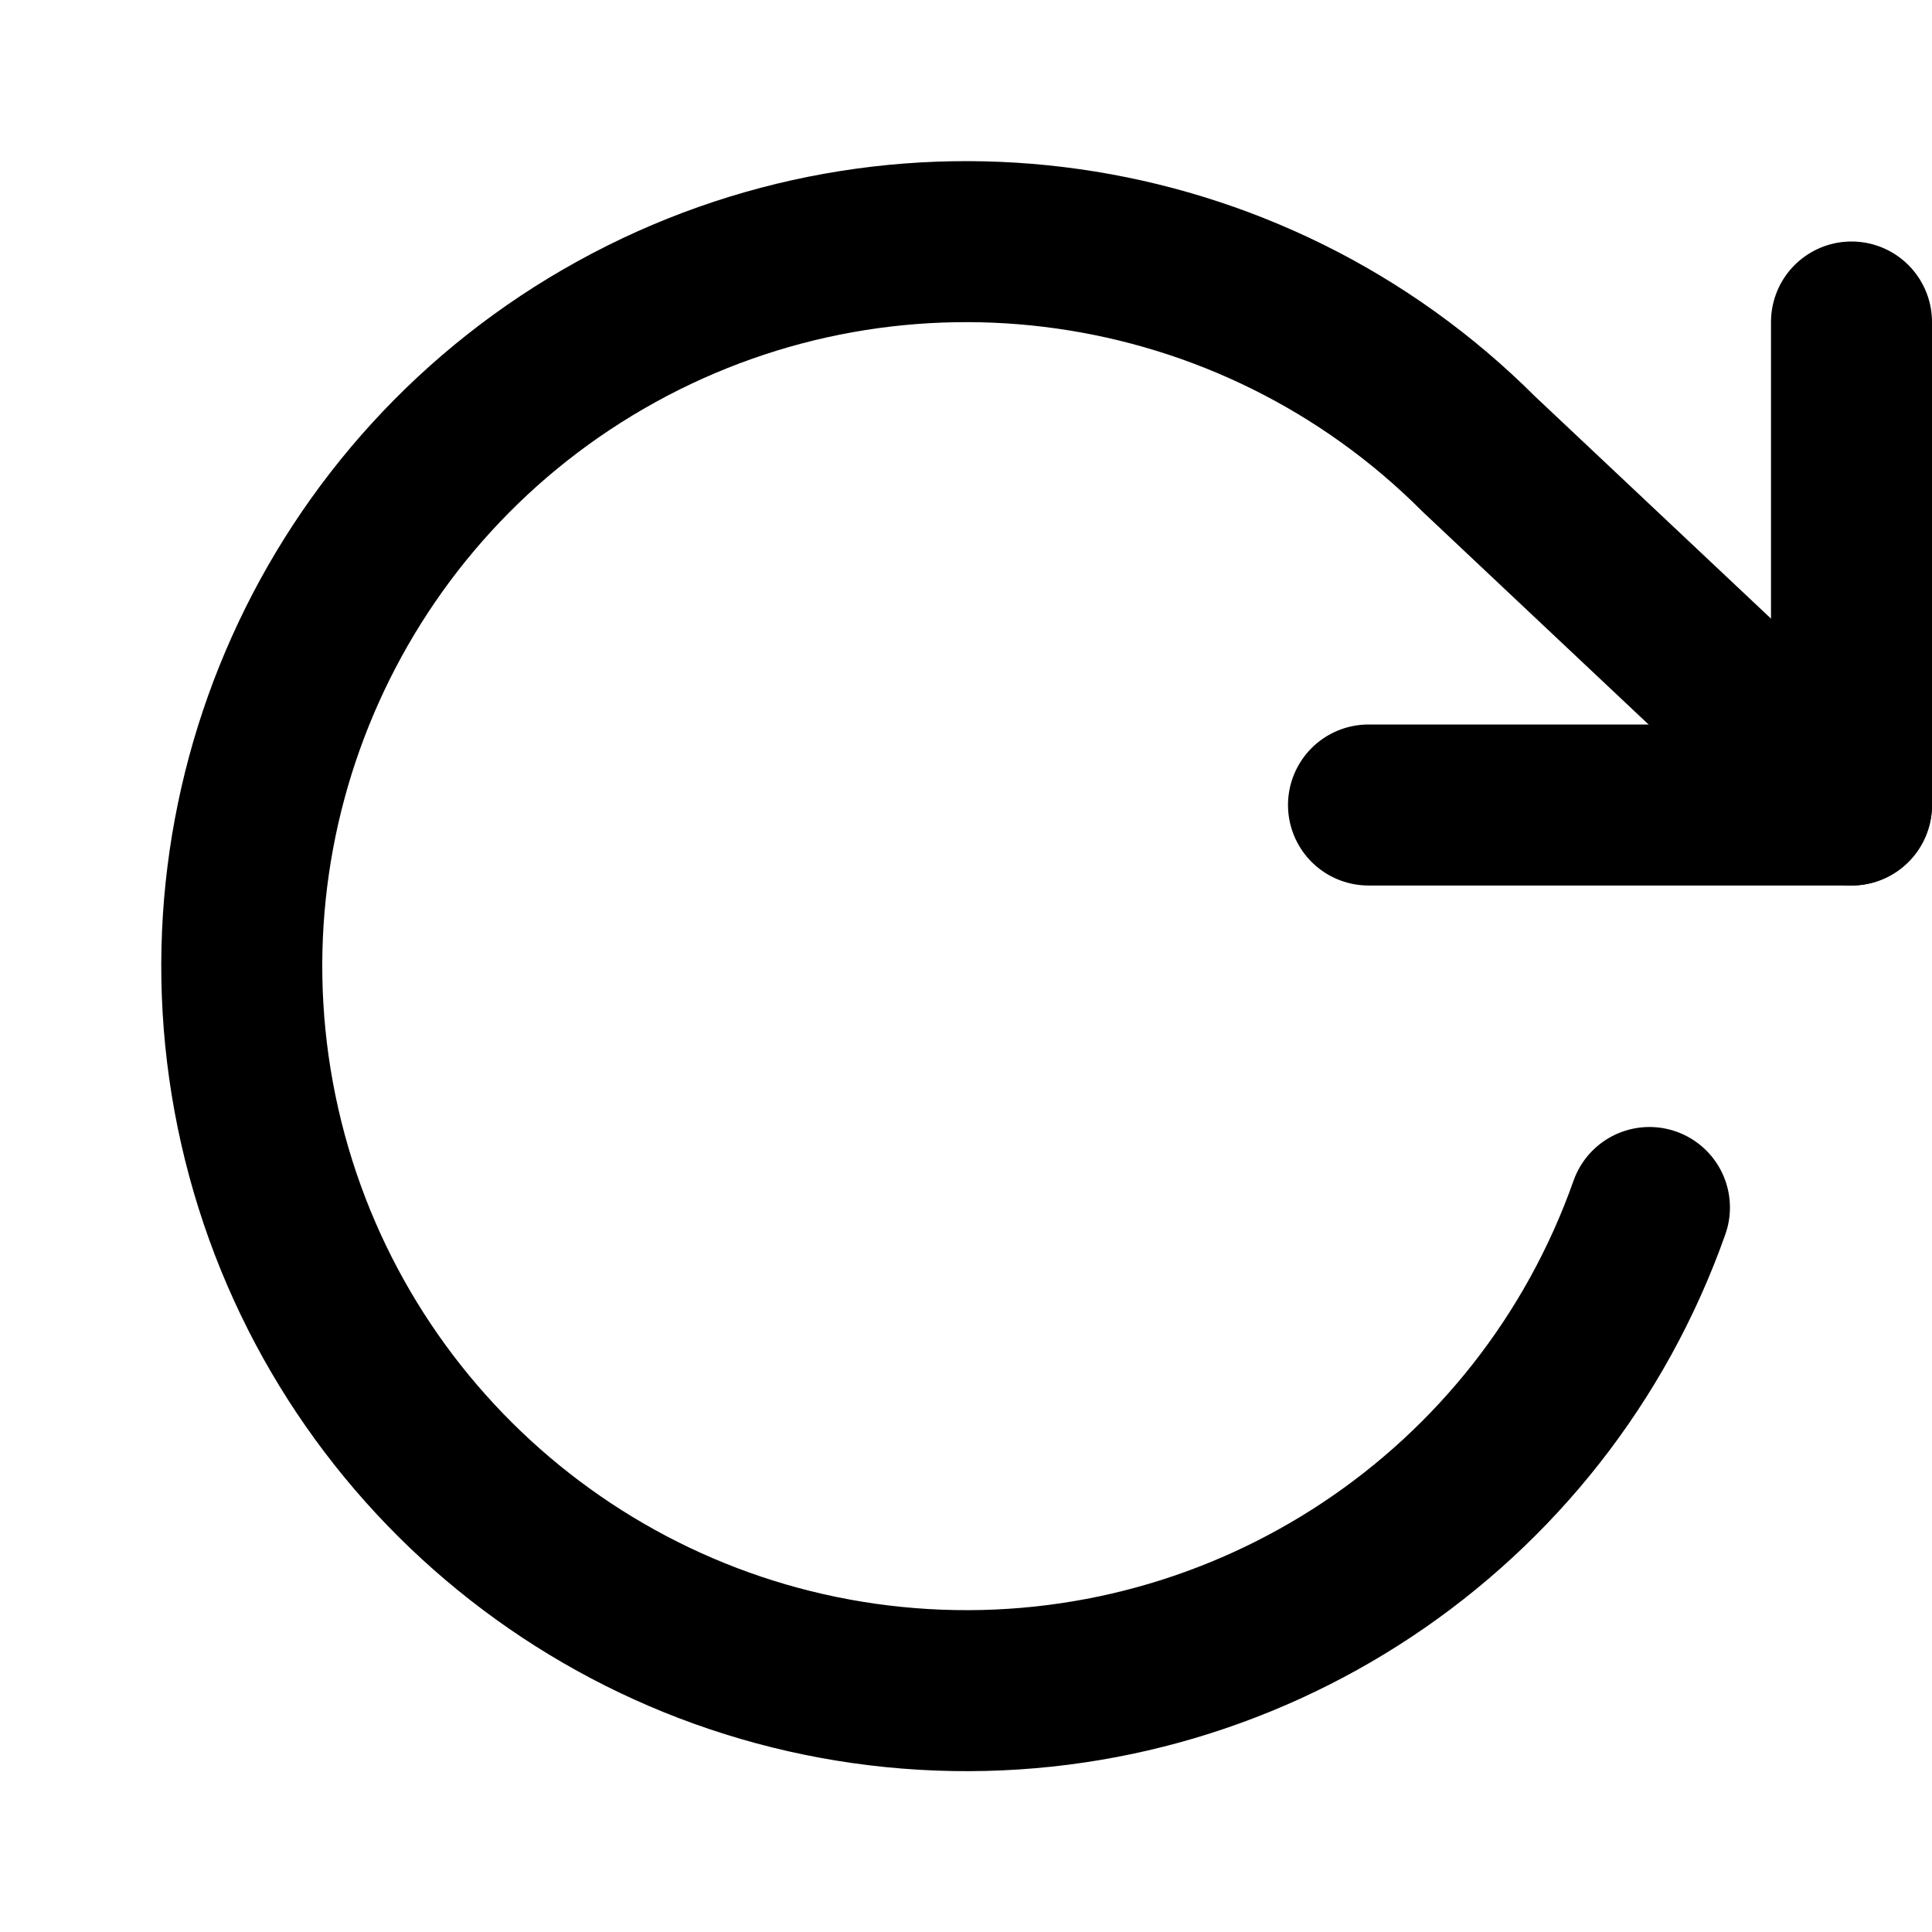
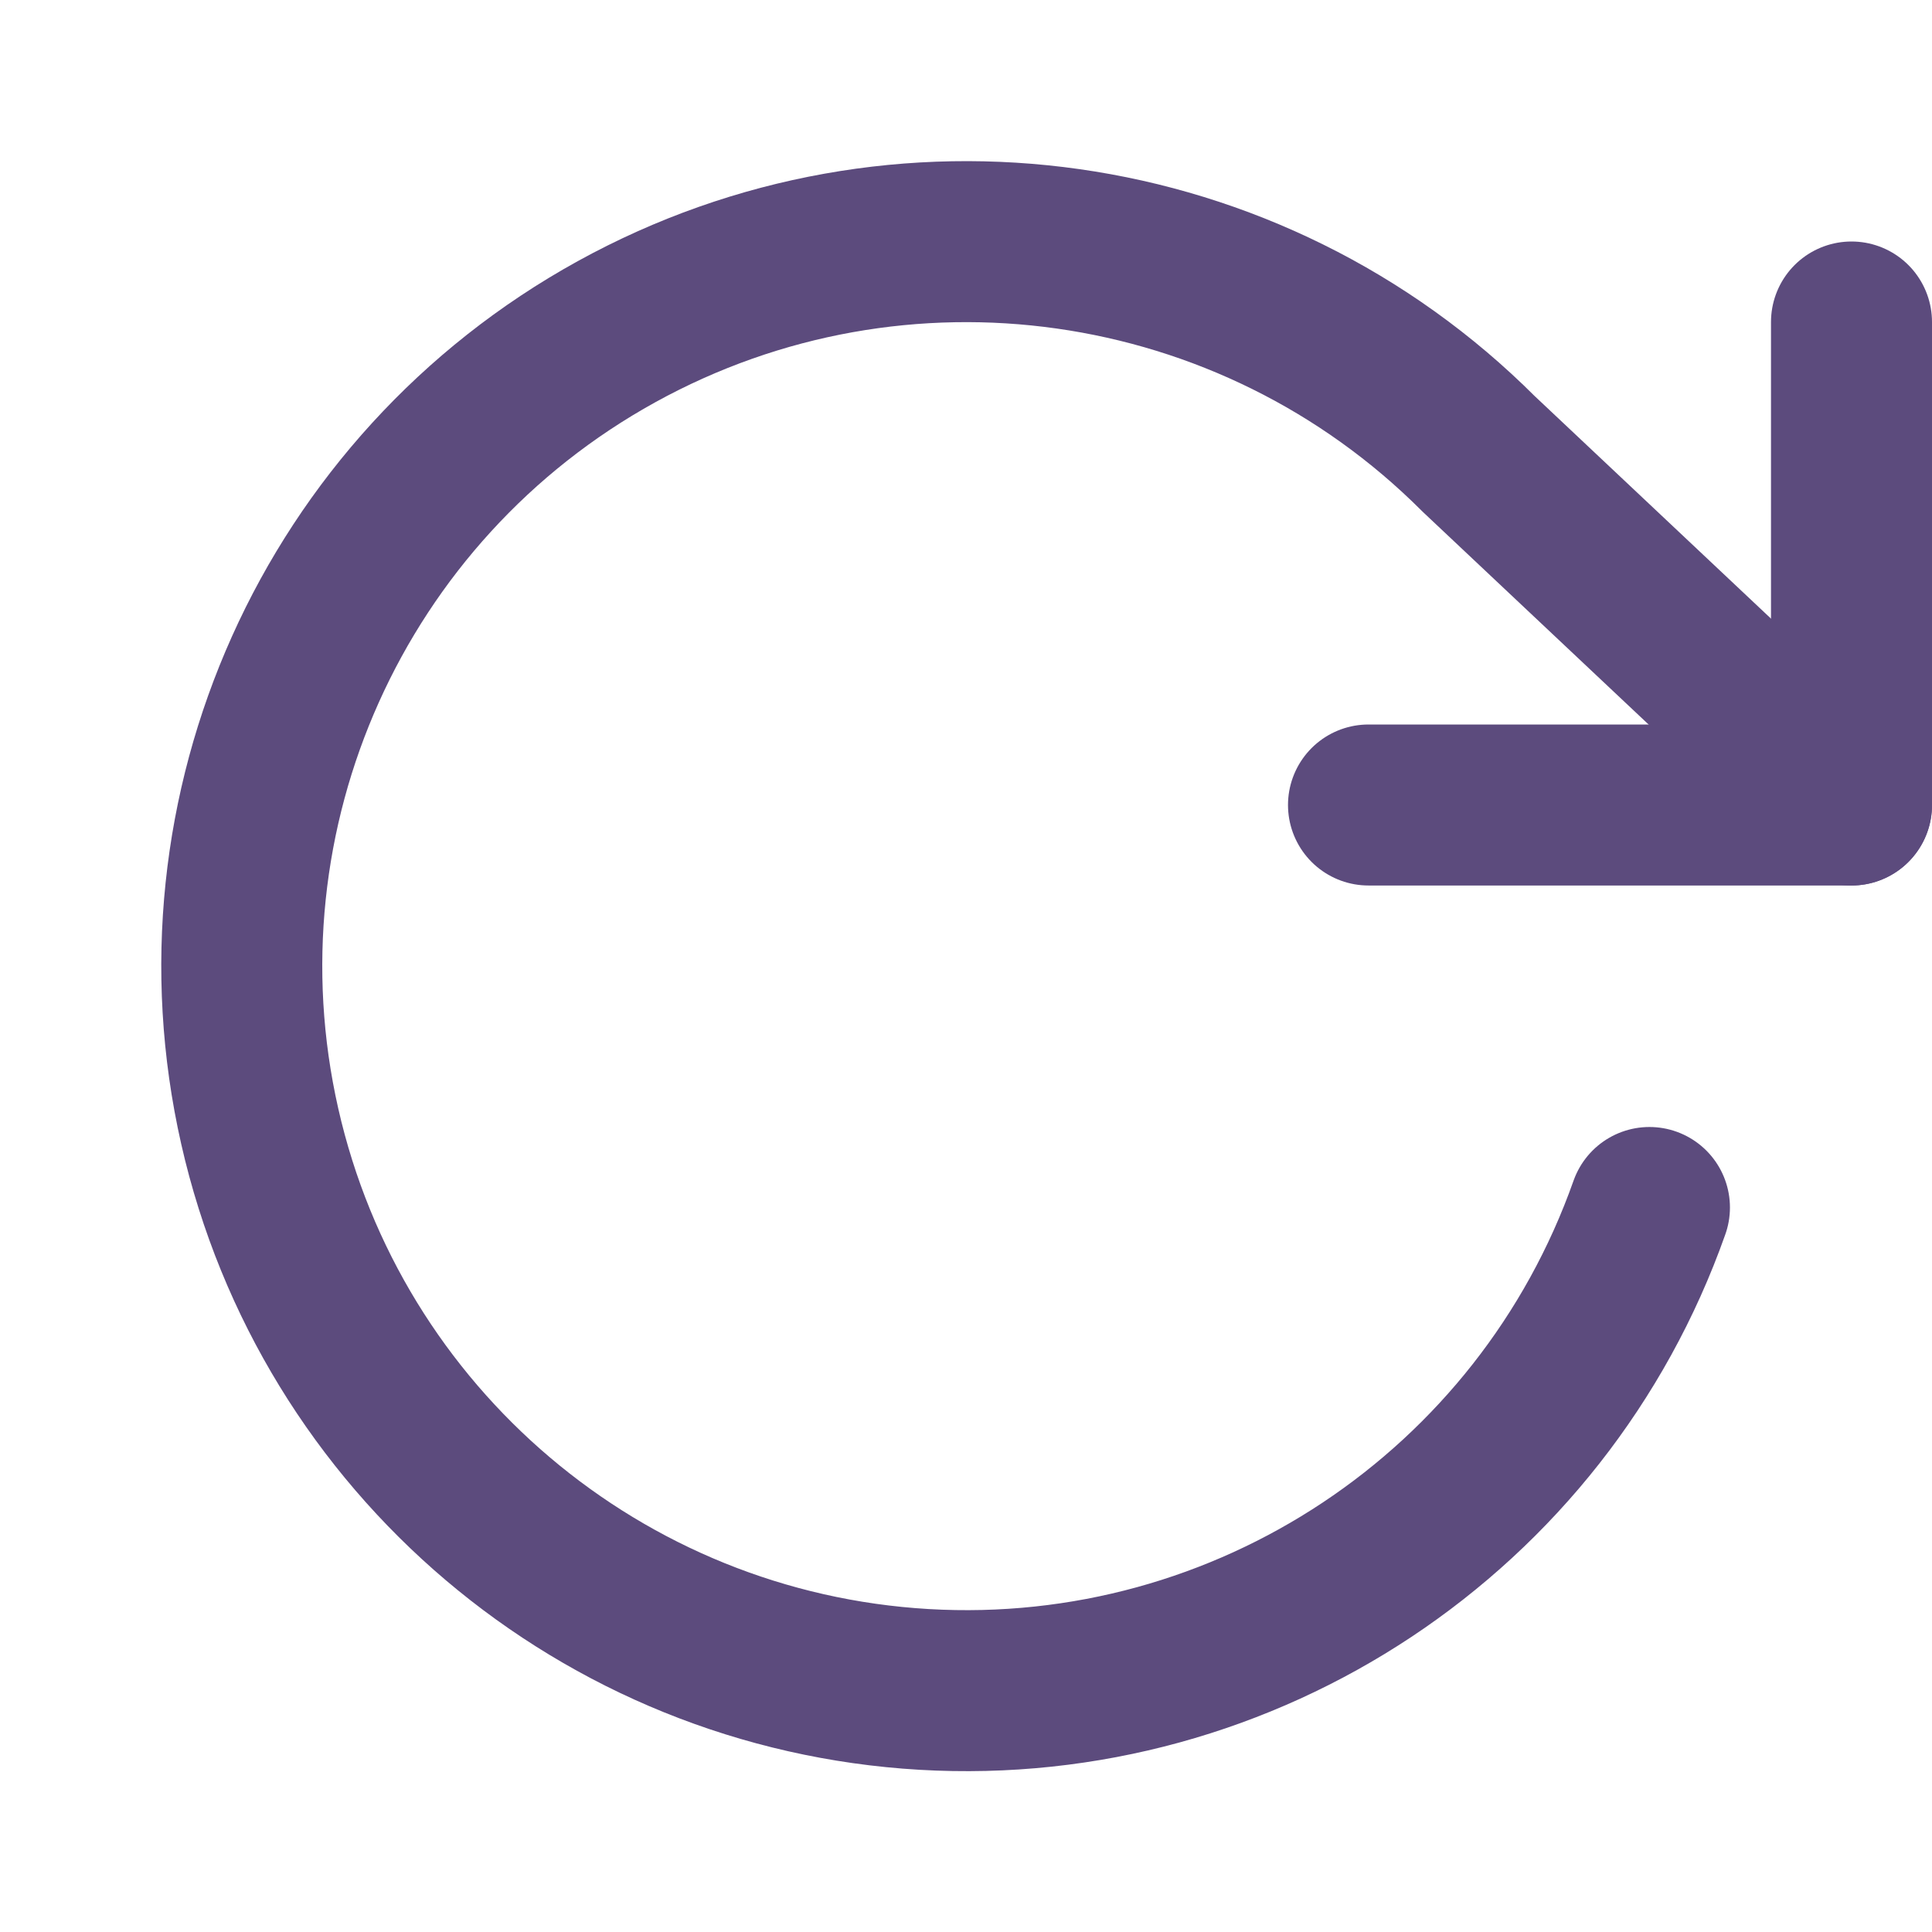
- <svg xmlns="http://www.w3.org/2000/svg" width="24" height="24" viewBox="0 0 24 24" fill="none" stroke="currentColor" stroke-width="2" stroke-linecap="round" stroke-linejoin="round">
+ <svg xmlns="http://www.w3.org/2000/svg" width="24" height="24" viewBox="0 0 24 24" fill="none" stroke="#5c4b7d" stroke-width="2" stroke-linecap="round" stroke-linejoin="round">
  <polyline points="23 4 23 10 17 10" />
  <path d="M20.49 15a9 9 0 1 1-2.12-9.36L23 10" />
</svg>
